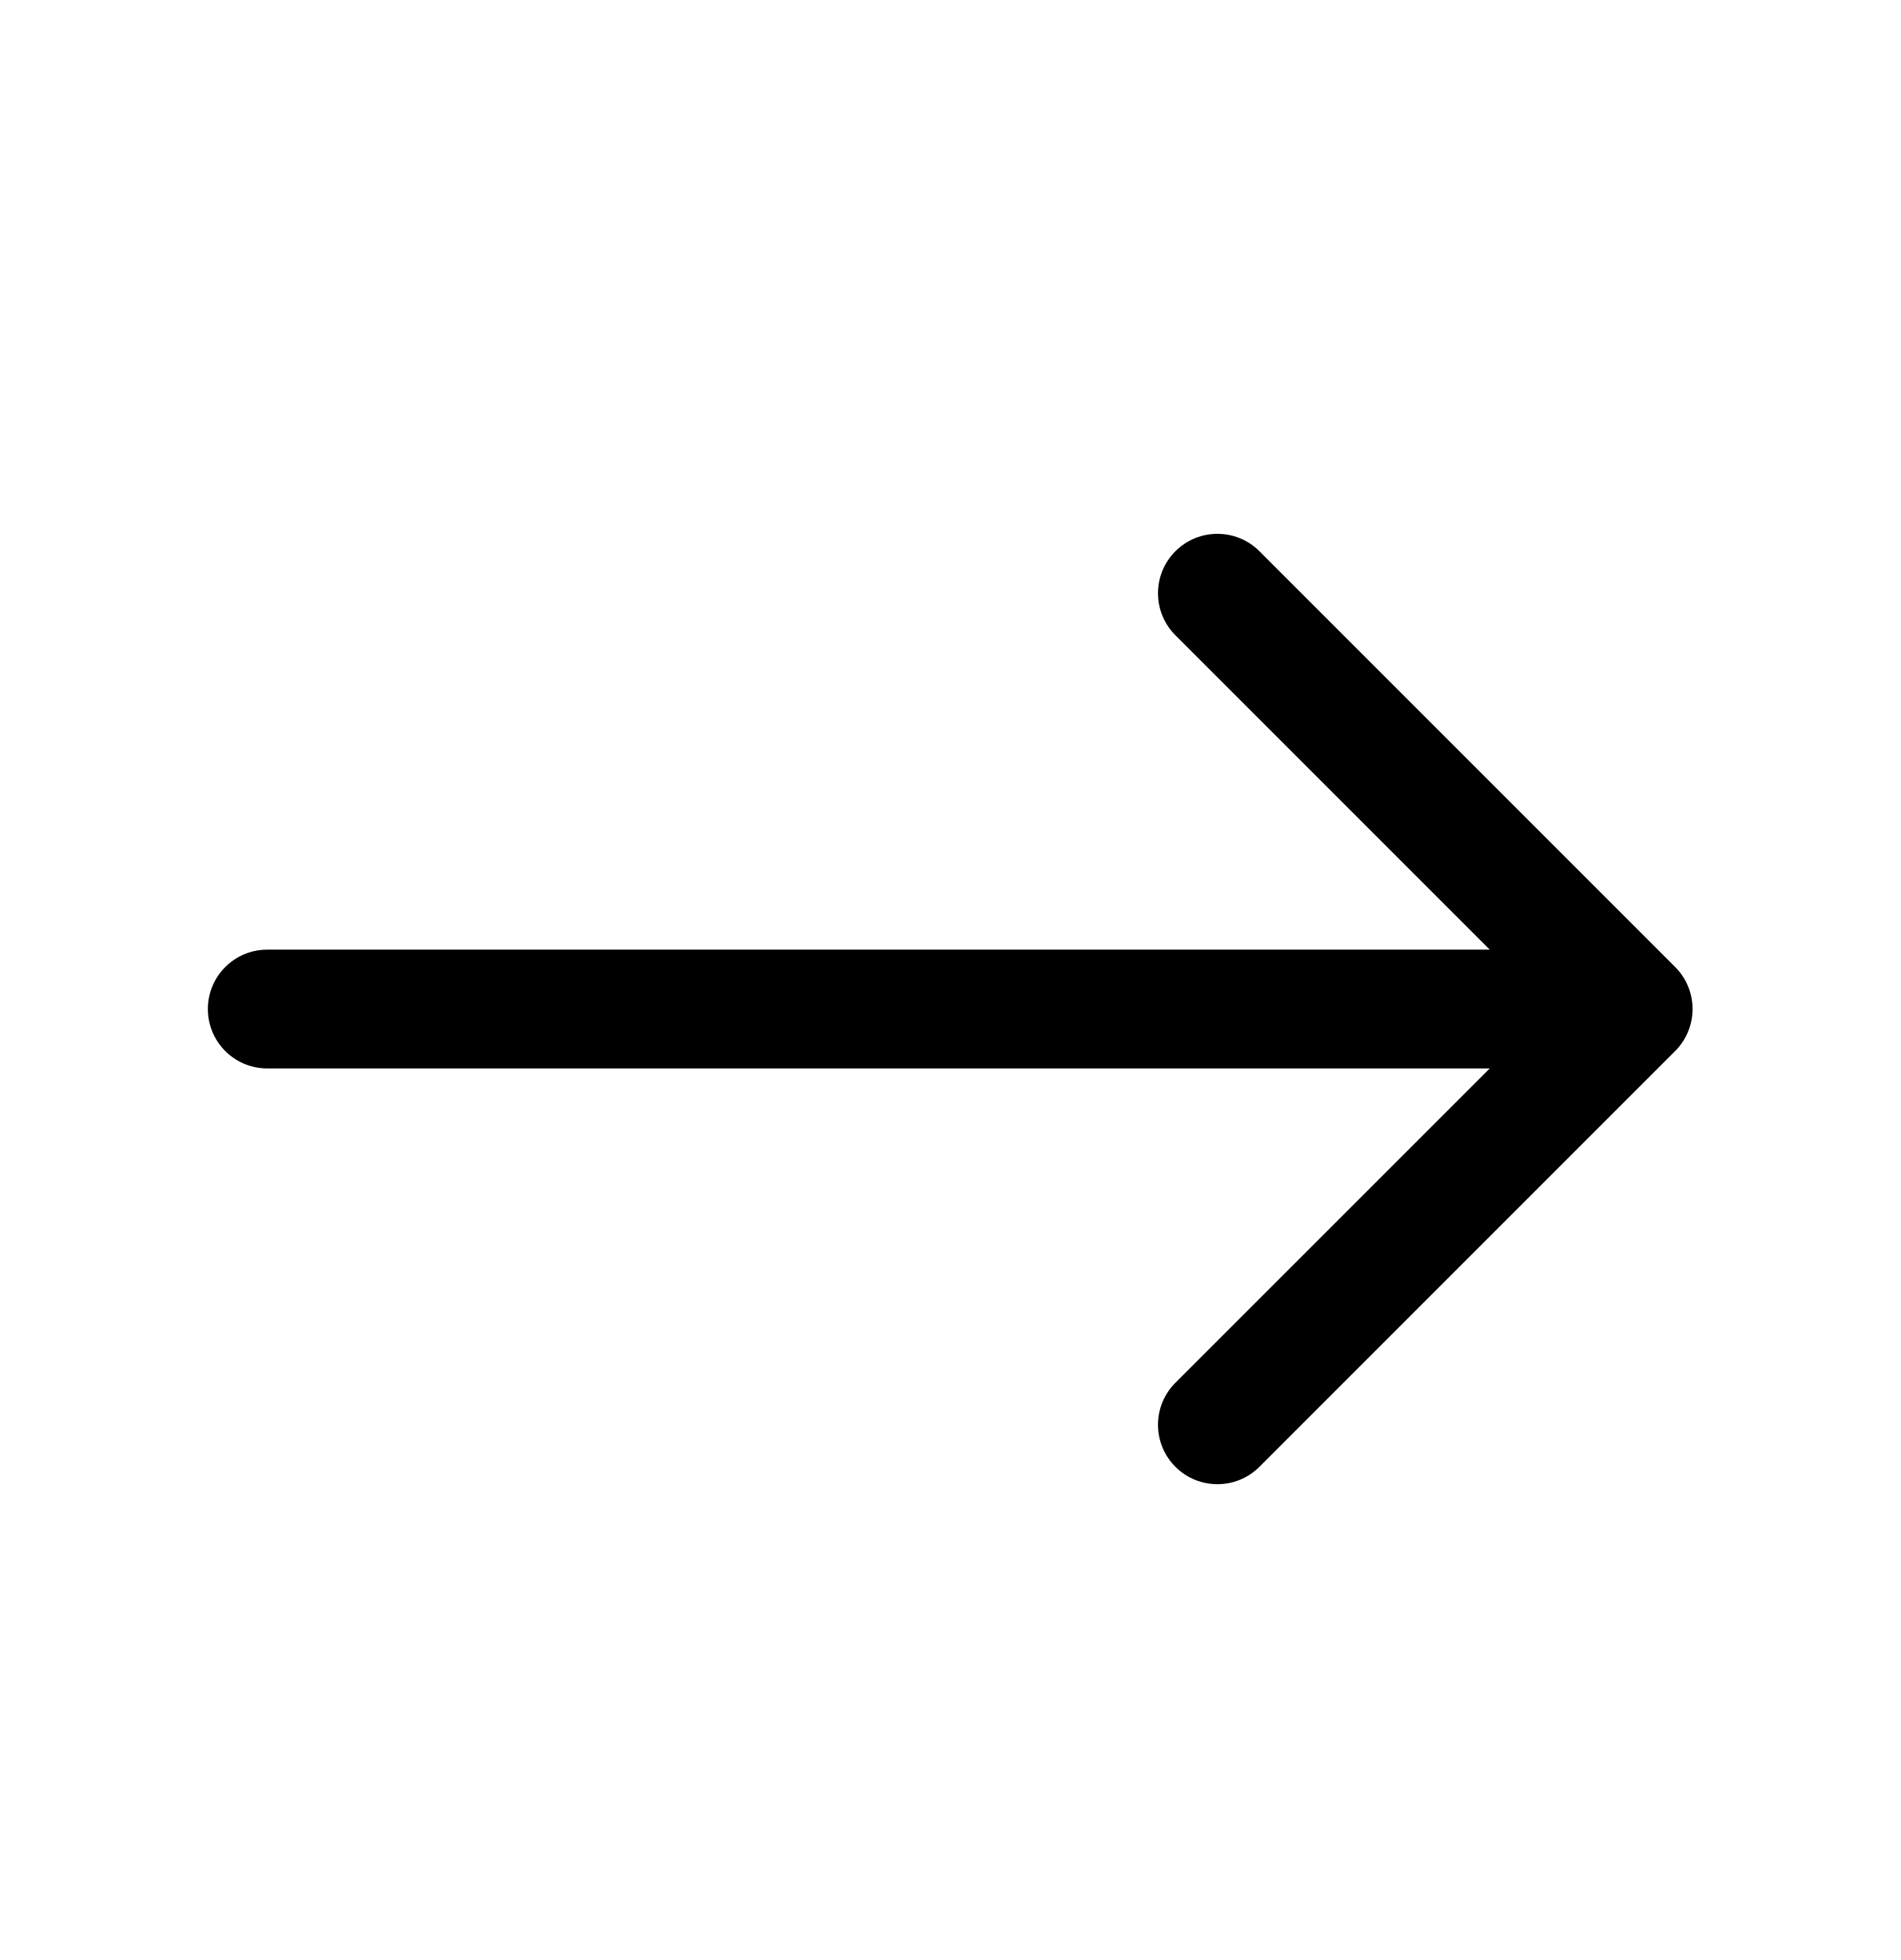
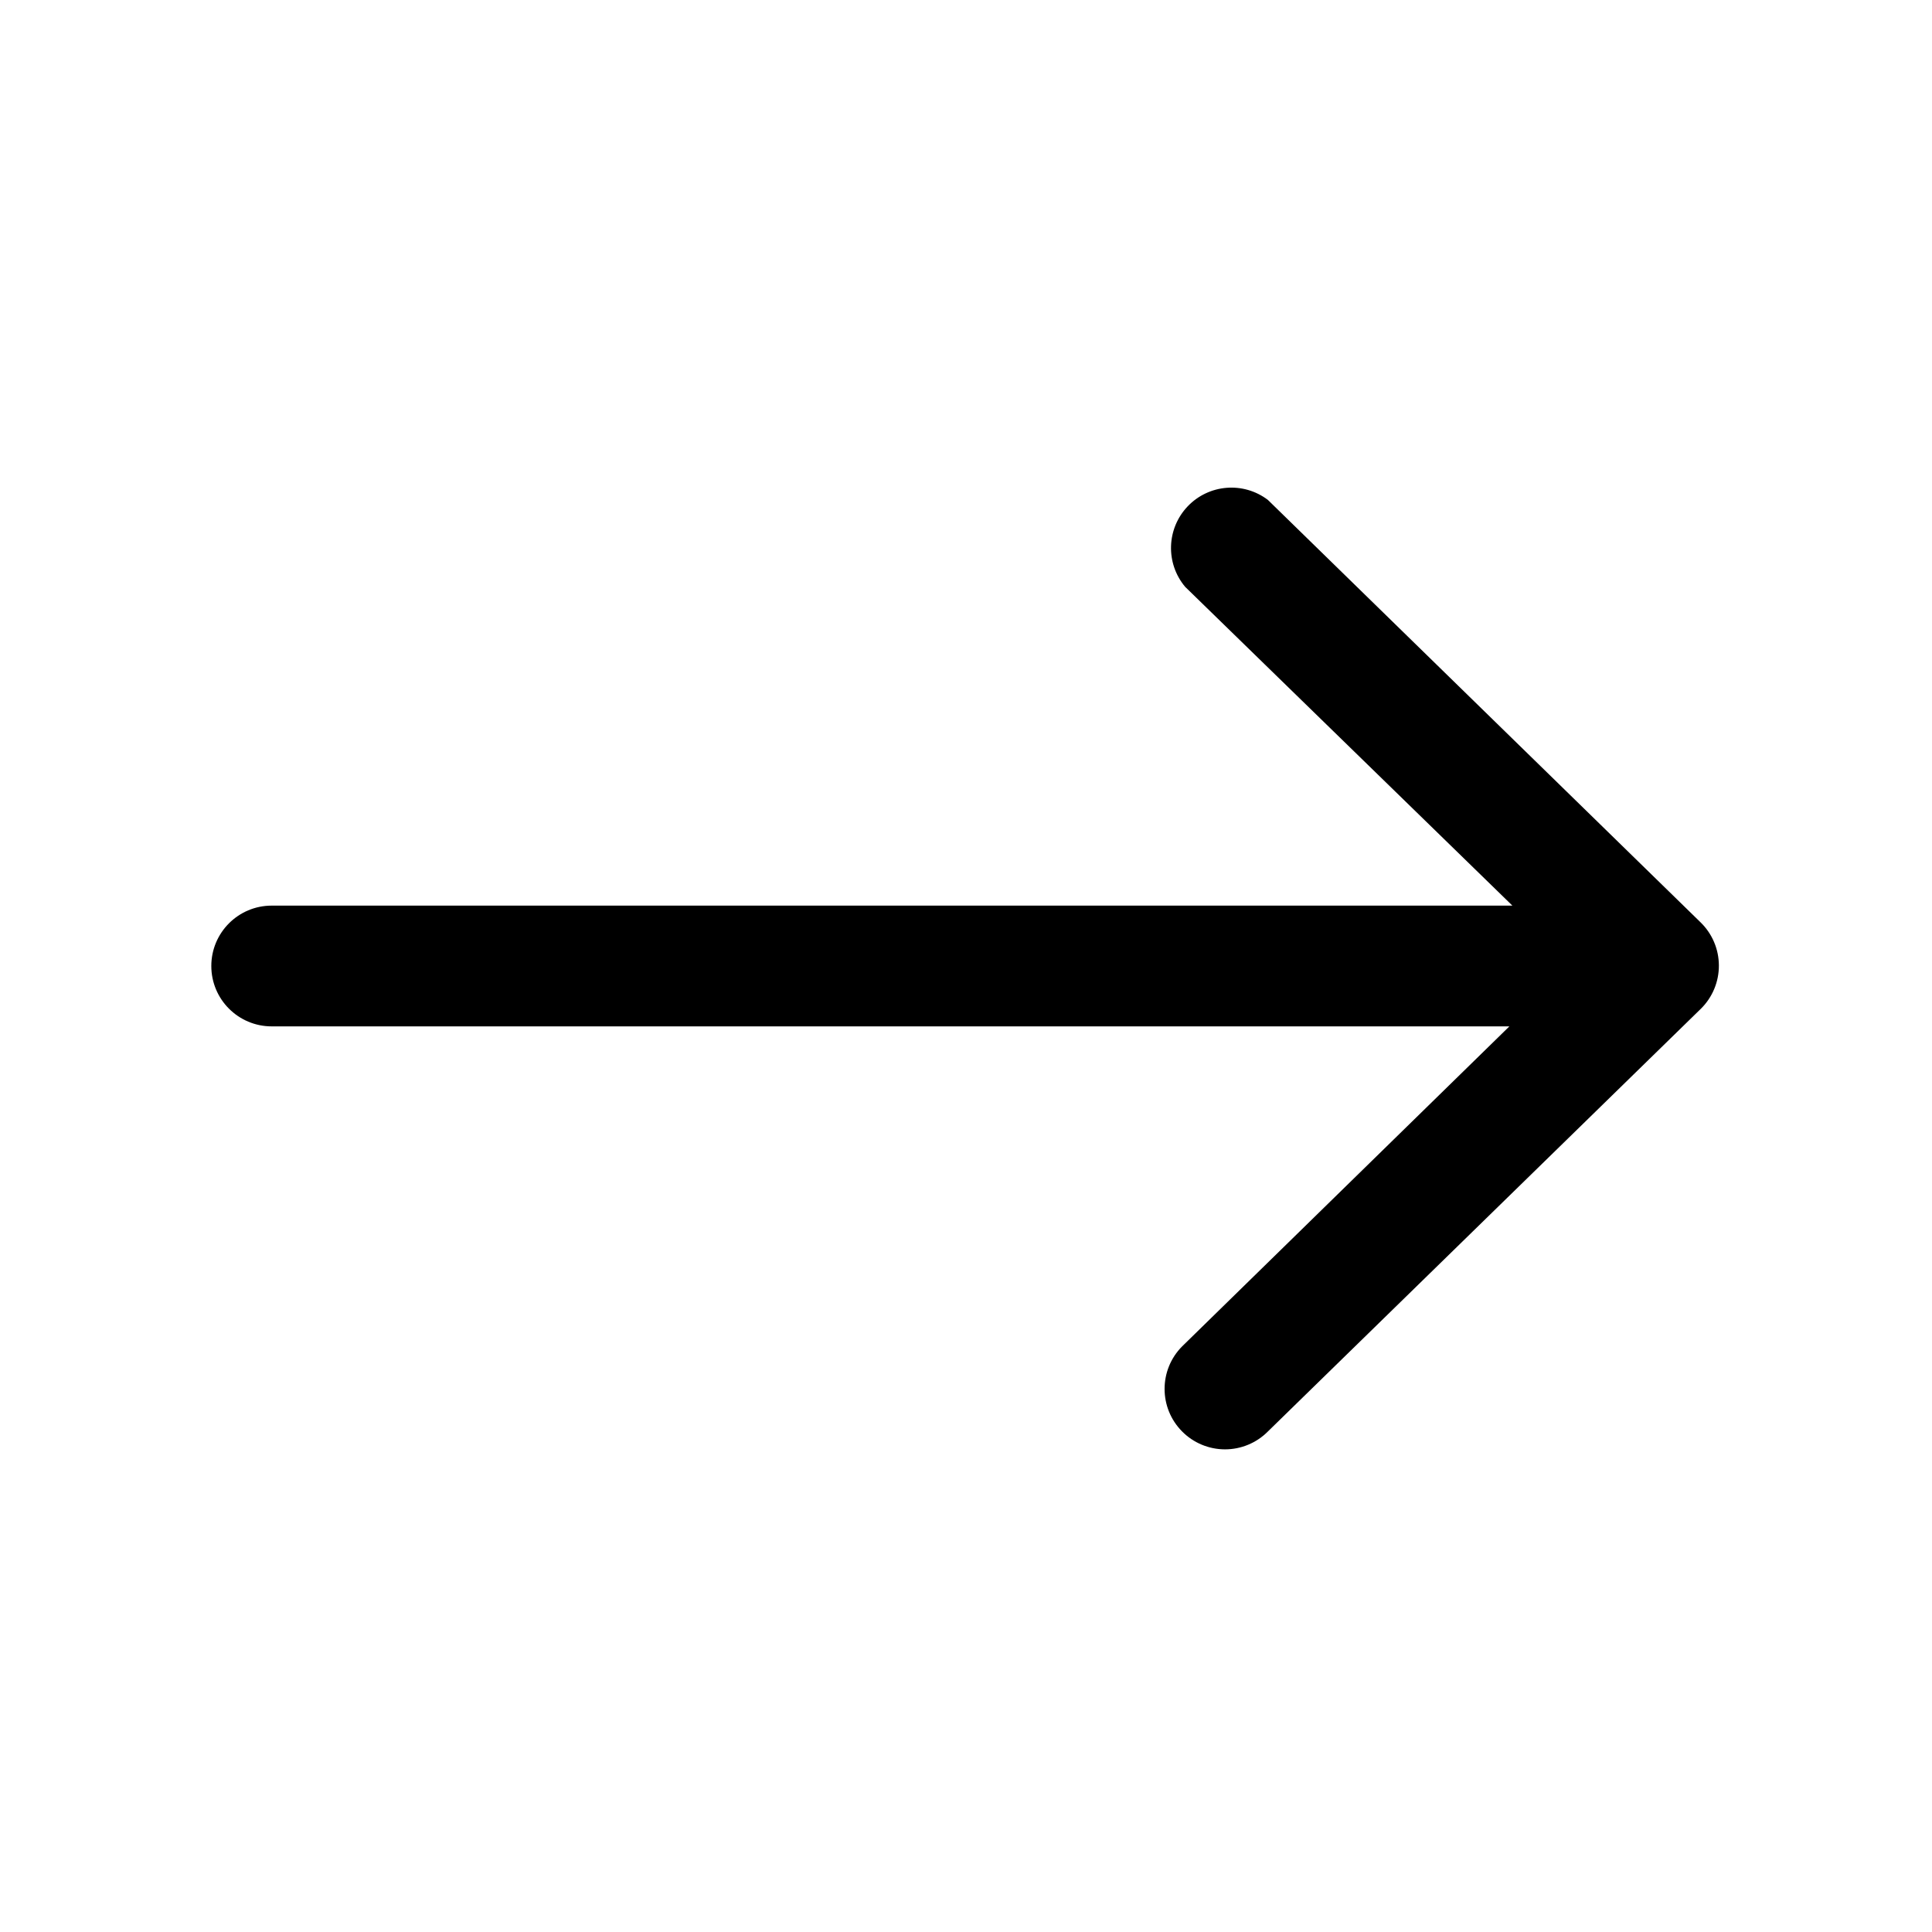
- <svg xmlns="http://www.w3.org/2000/svg" fill="none" aria-hidden="true" viewBox="0 0 32 33">
-   <path fill="currentColor" fill-rule="evenodd" d="M28.207 16.281a1 1 0 010 1.415l-7 7a1 1 0 11-1.415-1.415l5.293-5.292H4.5a1 1 0 010-2h20.585l-5.293-5.293a1 1 0 011.415-1.415l7 7z" clip-rule="evenodd" />
+ <svg xmlns="http://www.w3.org/2000/svg" aria-hidden="true" viewBox="0 0 32 32">
+   <path fill="currentColor" d="M3.5 16a1 1 0 011-1h20.55l-5.42-5.28A1 1 0 0121 8.28l7.17 7a1 1 0 01.3.71 1 1 0 01-.3.72l-7.17 7a1 1 0 01-1.42 0 1 1 0 010-1.41L25 17H4.5a1 1 0 01-1-1z" />
</svg>
